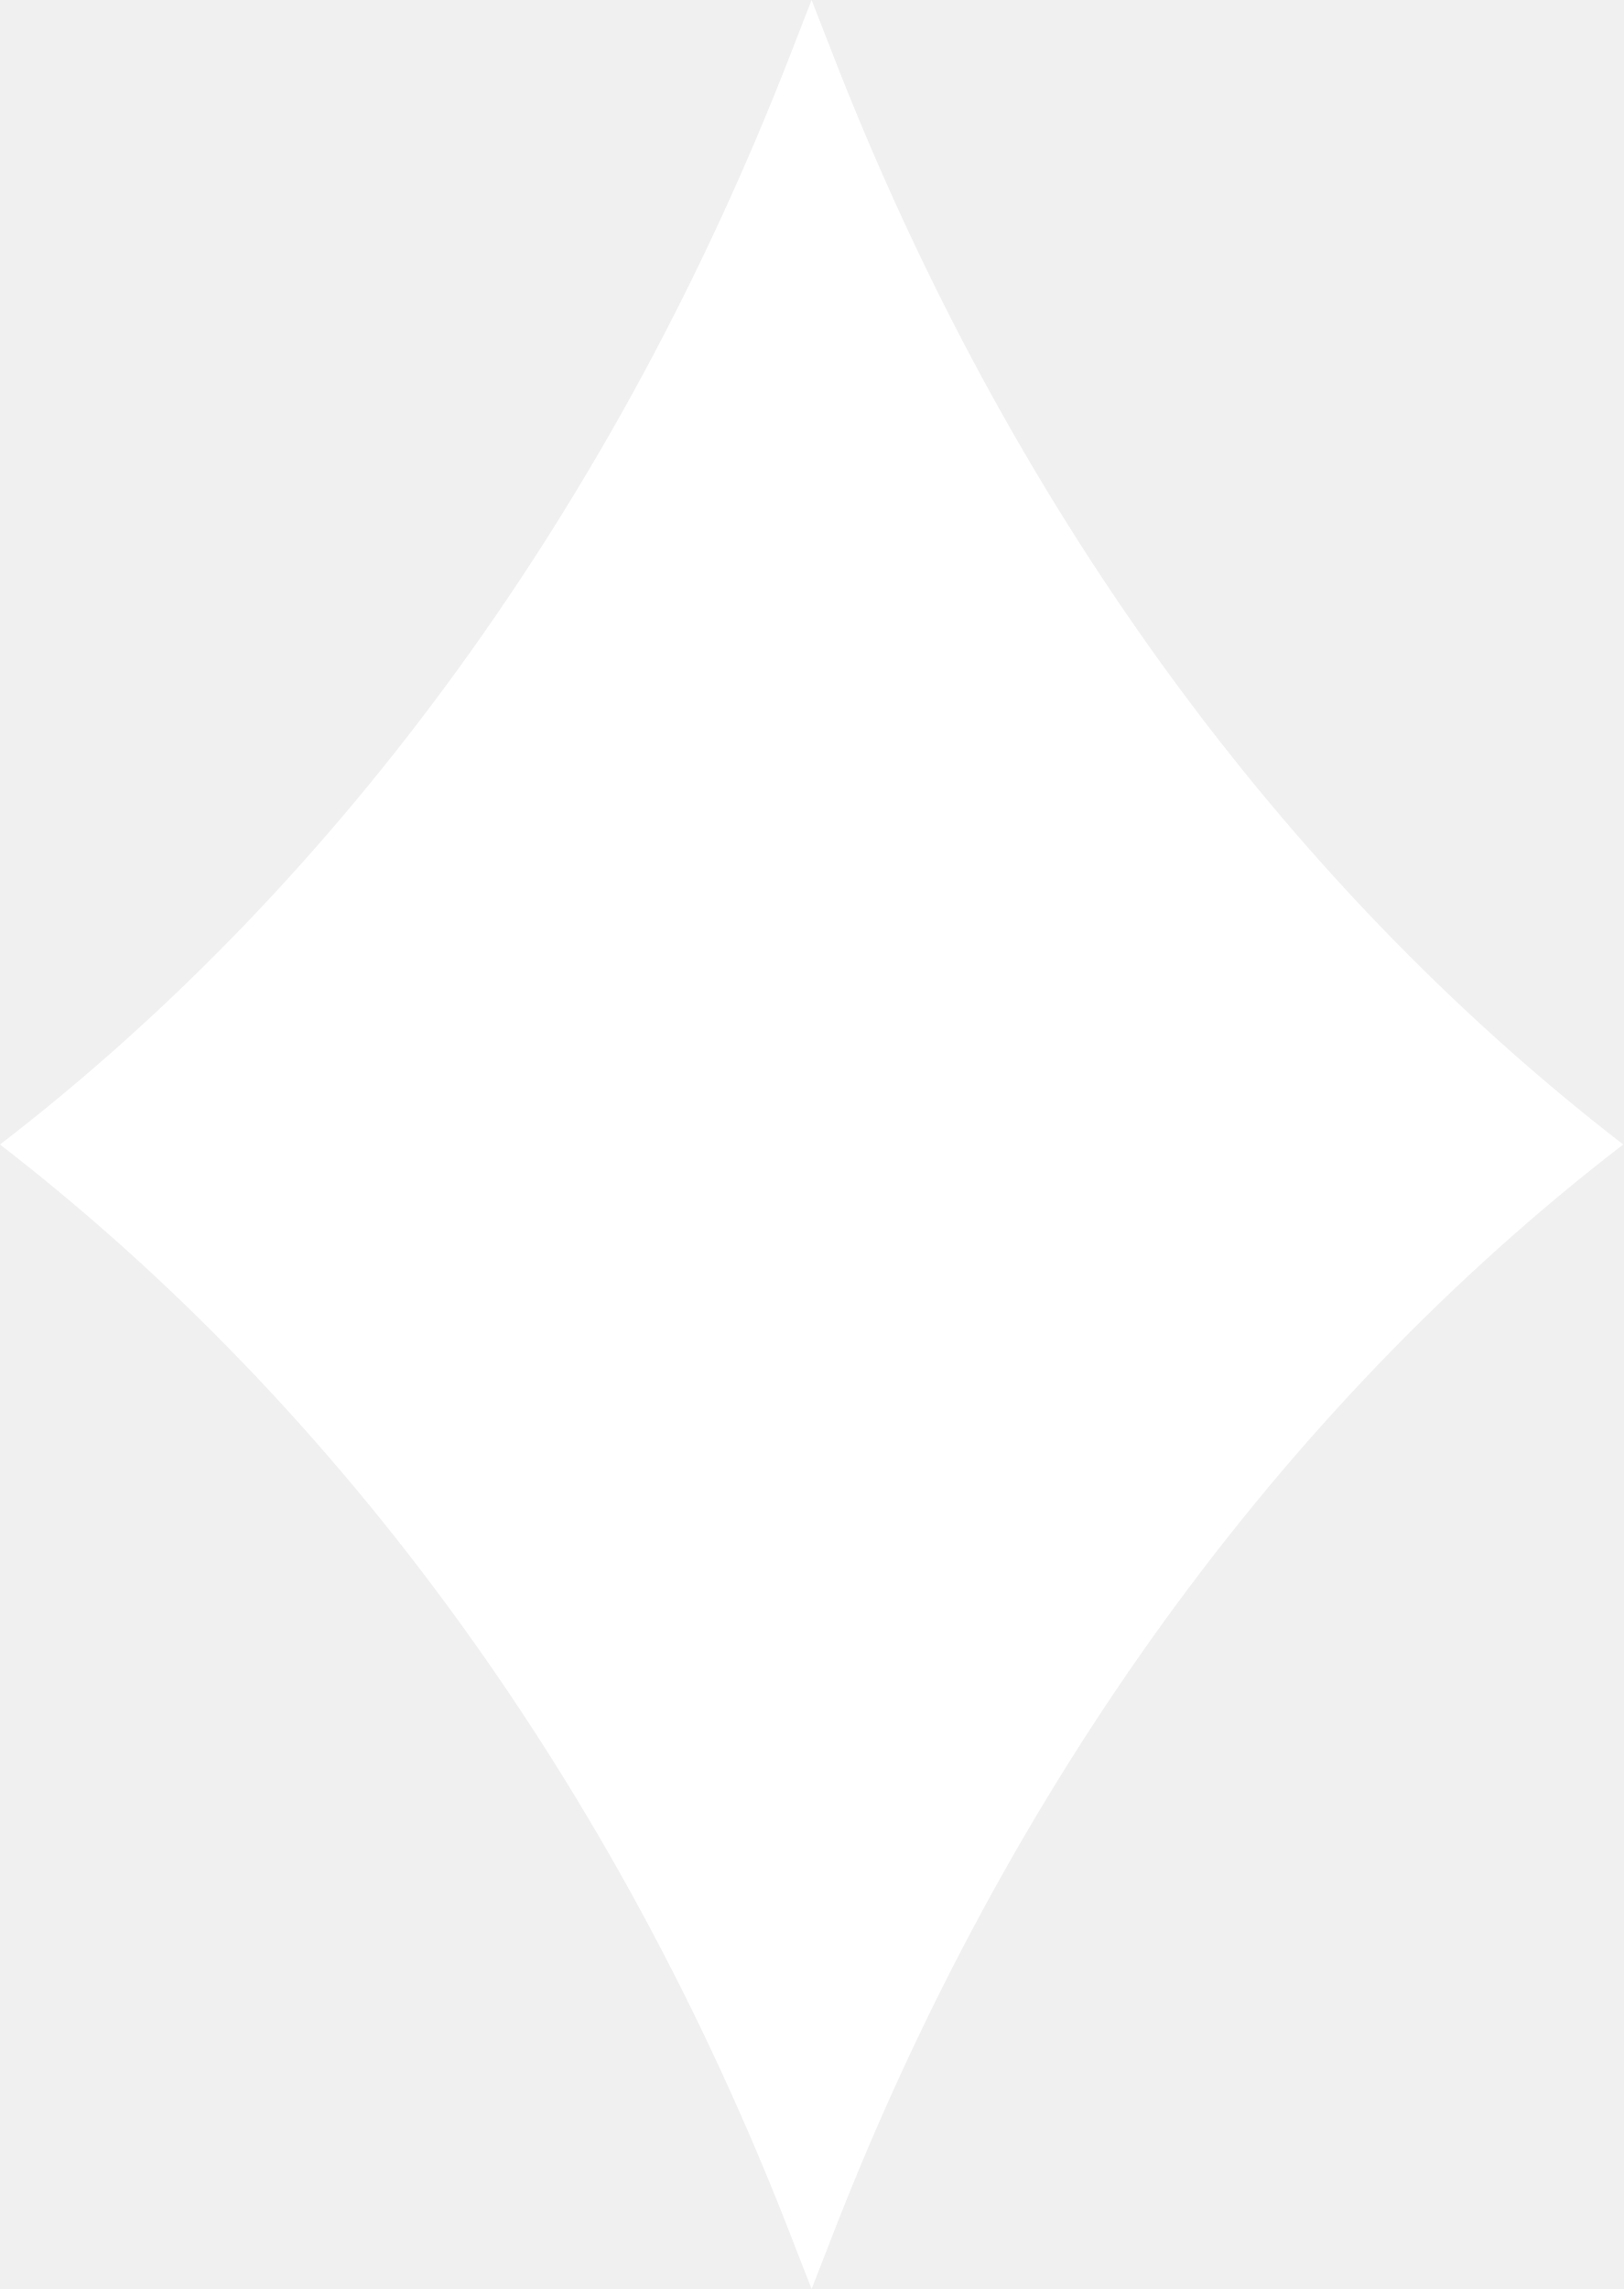
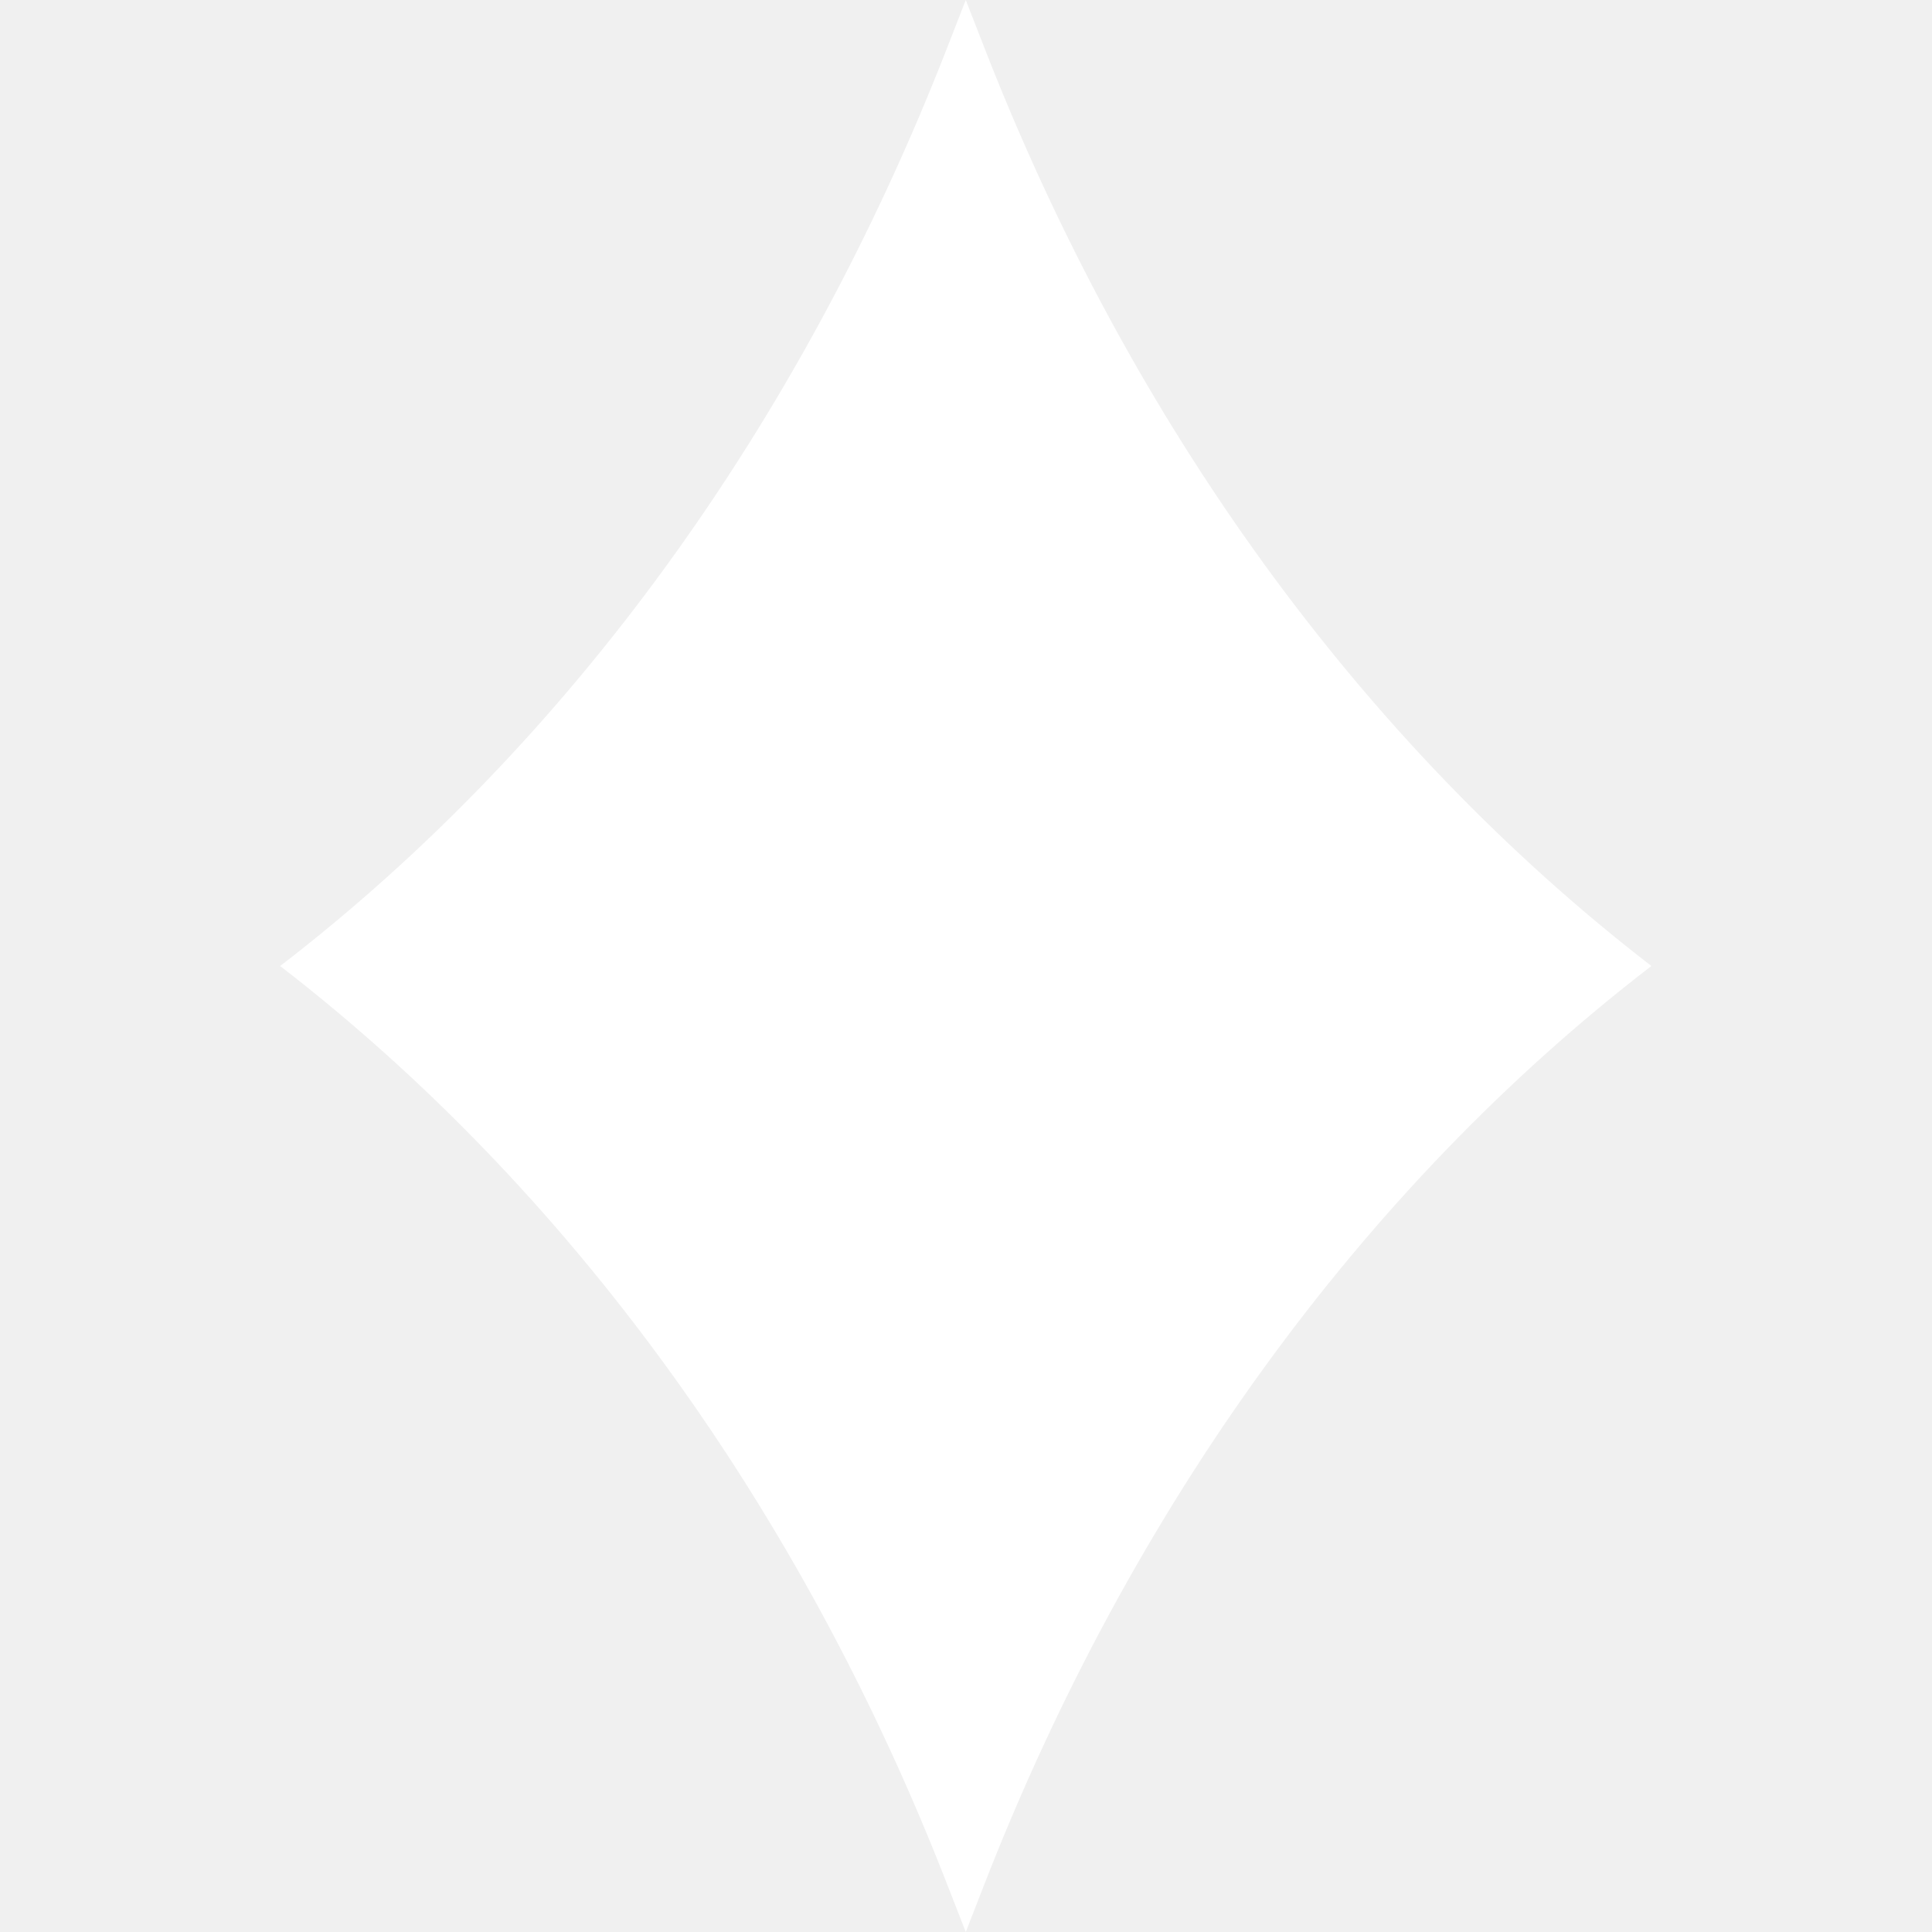
- <svg xmlns="http://www.w3.org/2000/svg" width="2838" height="4000" viewBox="0 0 2838 4000" fill="none">
-   <path fill-rule="evenodd" clip-rule="evenodd" d="M1418.51 0.067L1455.47 94.834C1759.15 877.212 2237.85 1537.45 2837.02 1999.97C2237.85 2460.95 1759.15 3122.85 1455.47 3905.1L1418.51 4000L1381.55 3905.23C1077.87 3122.85 599.171 2462.61 0 2000.03C599.171 1539.05 1077.87 877.146 1381.55 94.9L1418.51 0V0.067Z" fill="white" />
+ <svg xmlns="http://www.w3.org/2000/svg" width="600" height="600" viewBox="0 0 600 600" fill="none">
+   <g clip-path="url(#clip0_1109_576)">
+     <path fill-rule="evenodd" clip-rule="evenodd" d="M299.926 0.01L305.474 14.225C351.058 131.582 422.914 230.618 512.853 299.996C422.914 369.143 351.058 468.428 305.474 585.765L299.926 600L294.379 585.785C248.794 468.428 176.939 369.392 87 300.005C176.939 230.858 248.794 131.572 294.379 14.235L299.926 0V0.01Z" fill="white" />
+   </g>
+   <defs>
+     <clipPath id="clip0_1109_576">
+       <rect width="426" height="600" fill="white" transform="translate(87)" />
+     </clipPath>
+   </defs>
</svg>
